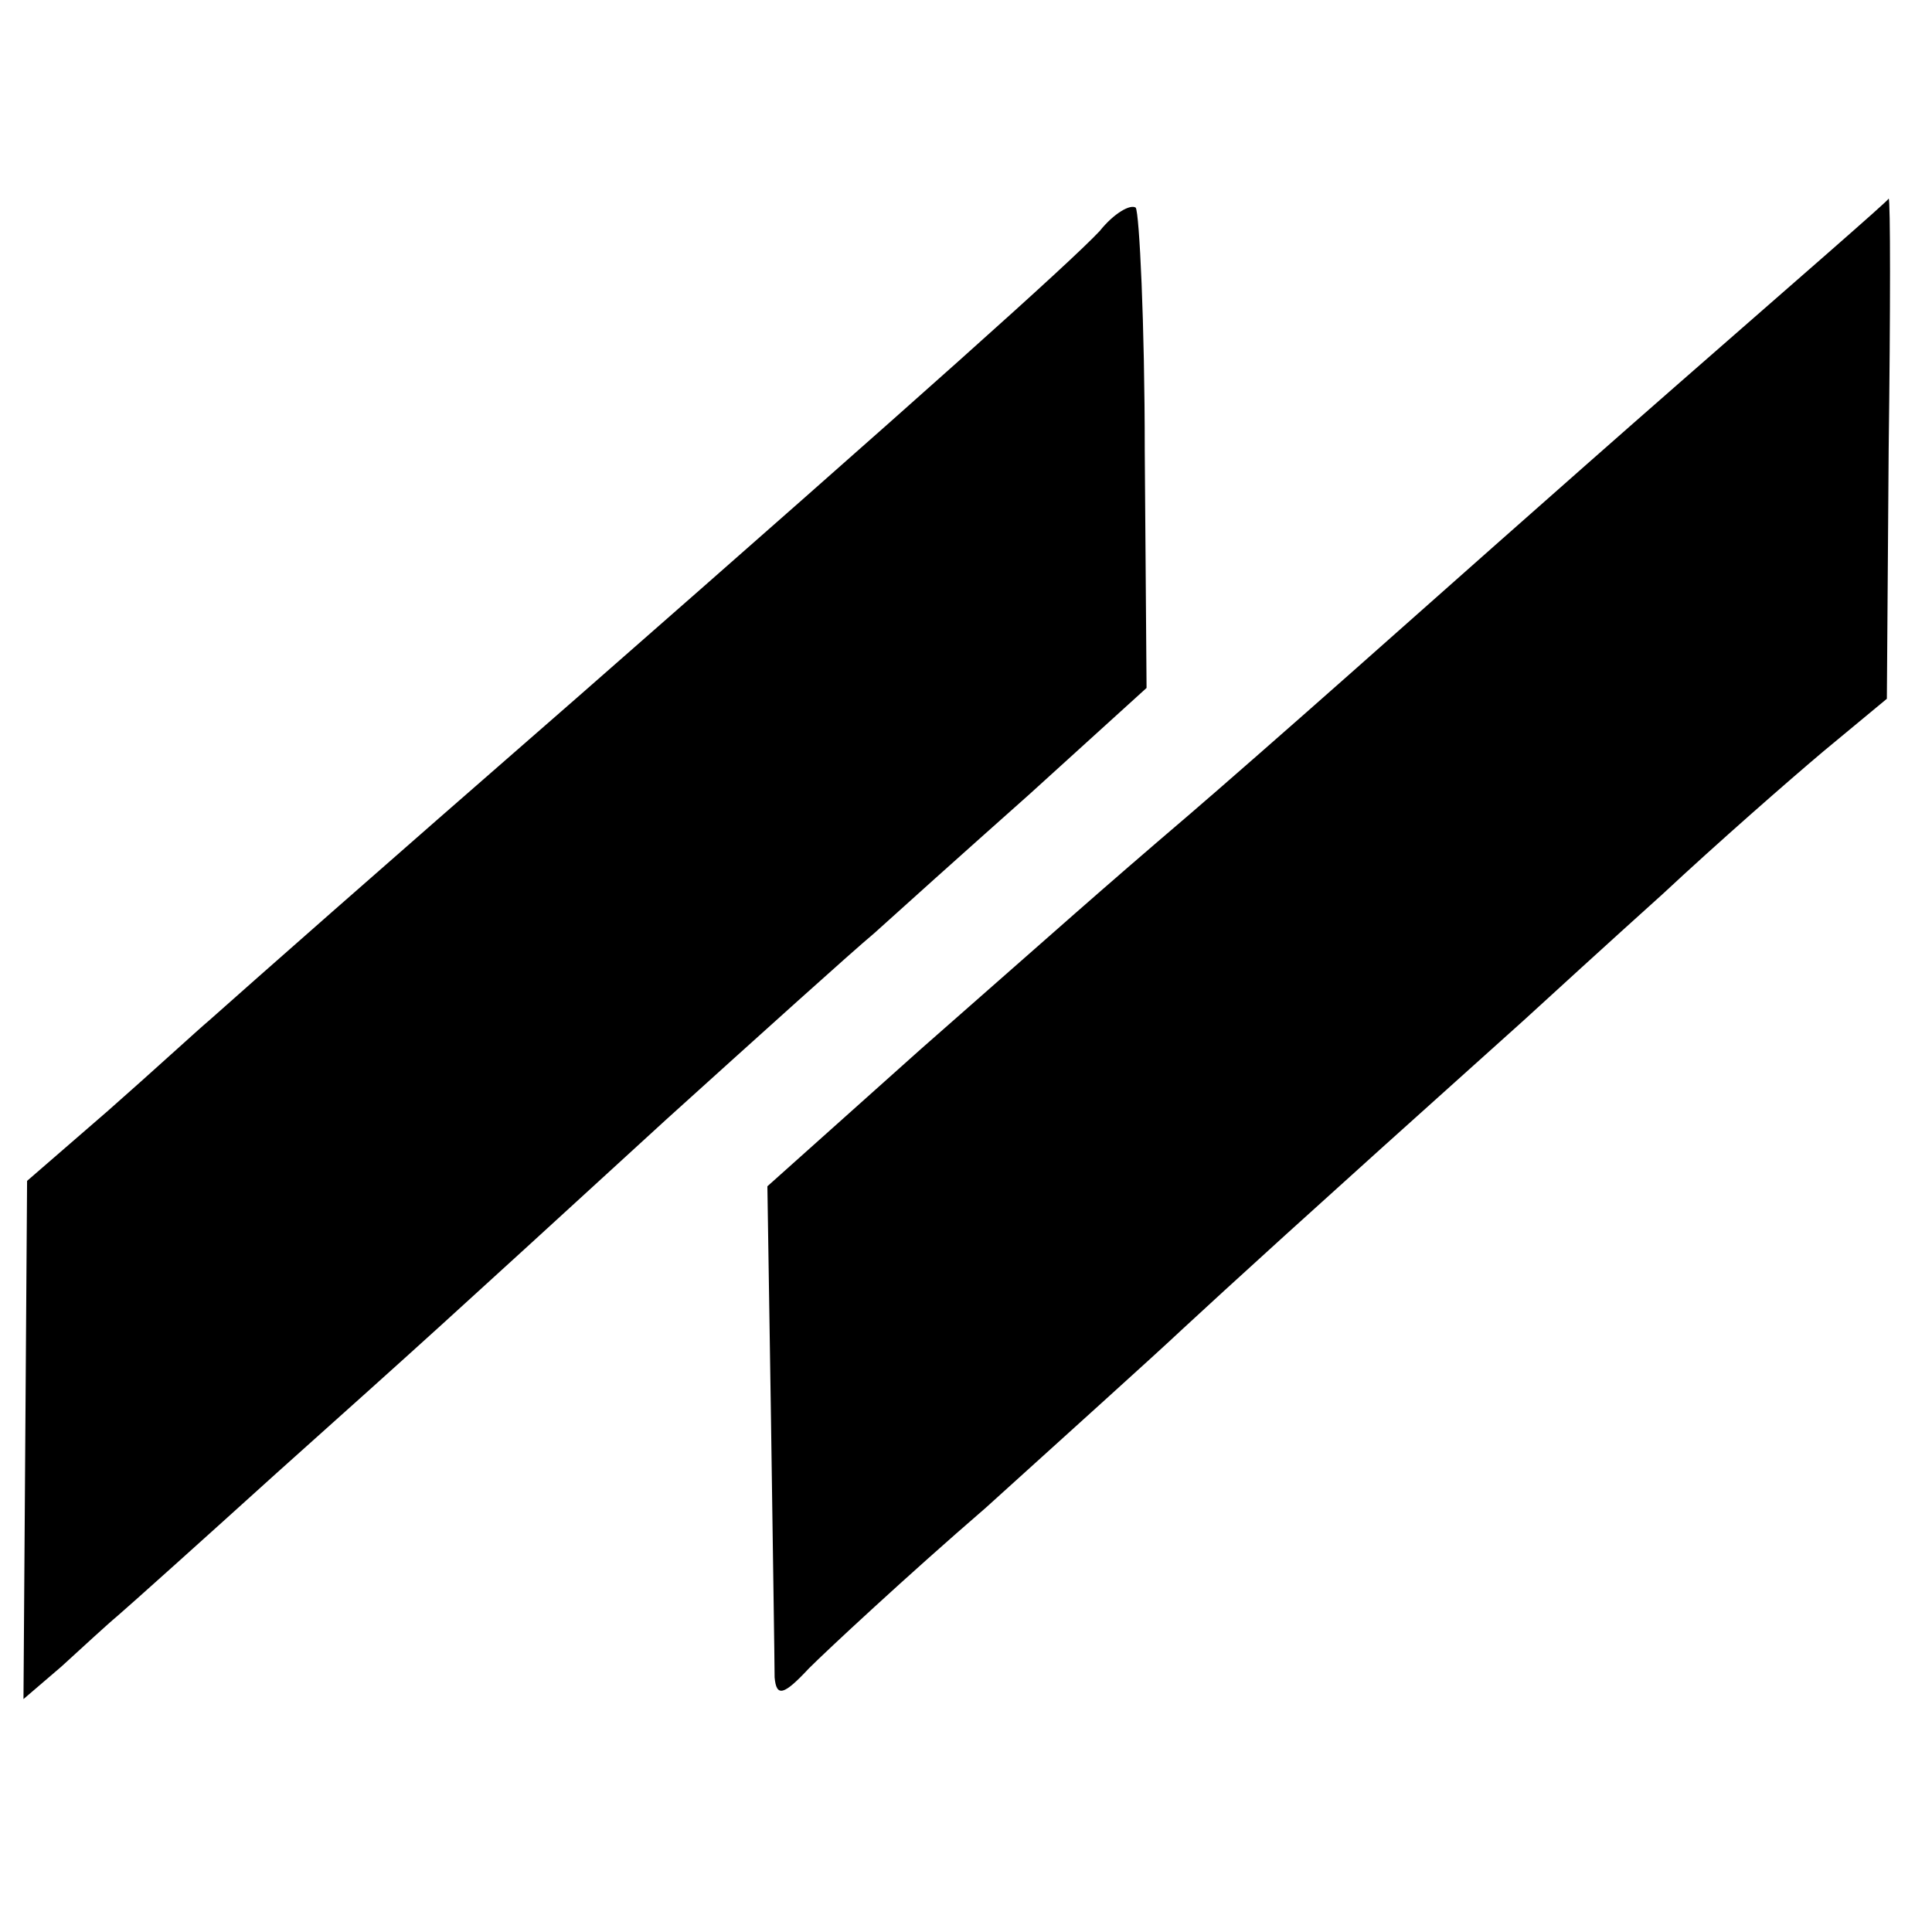
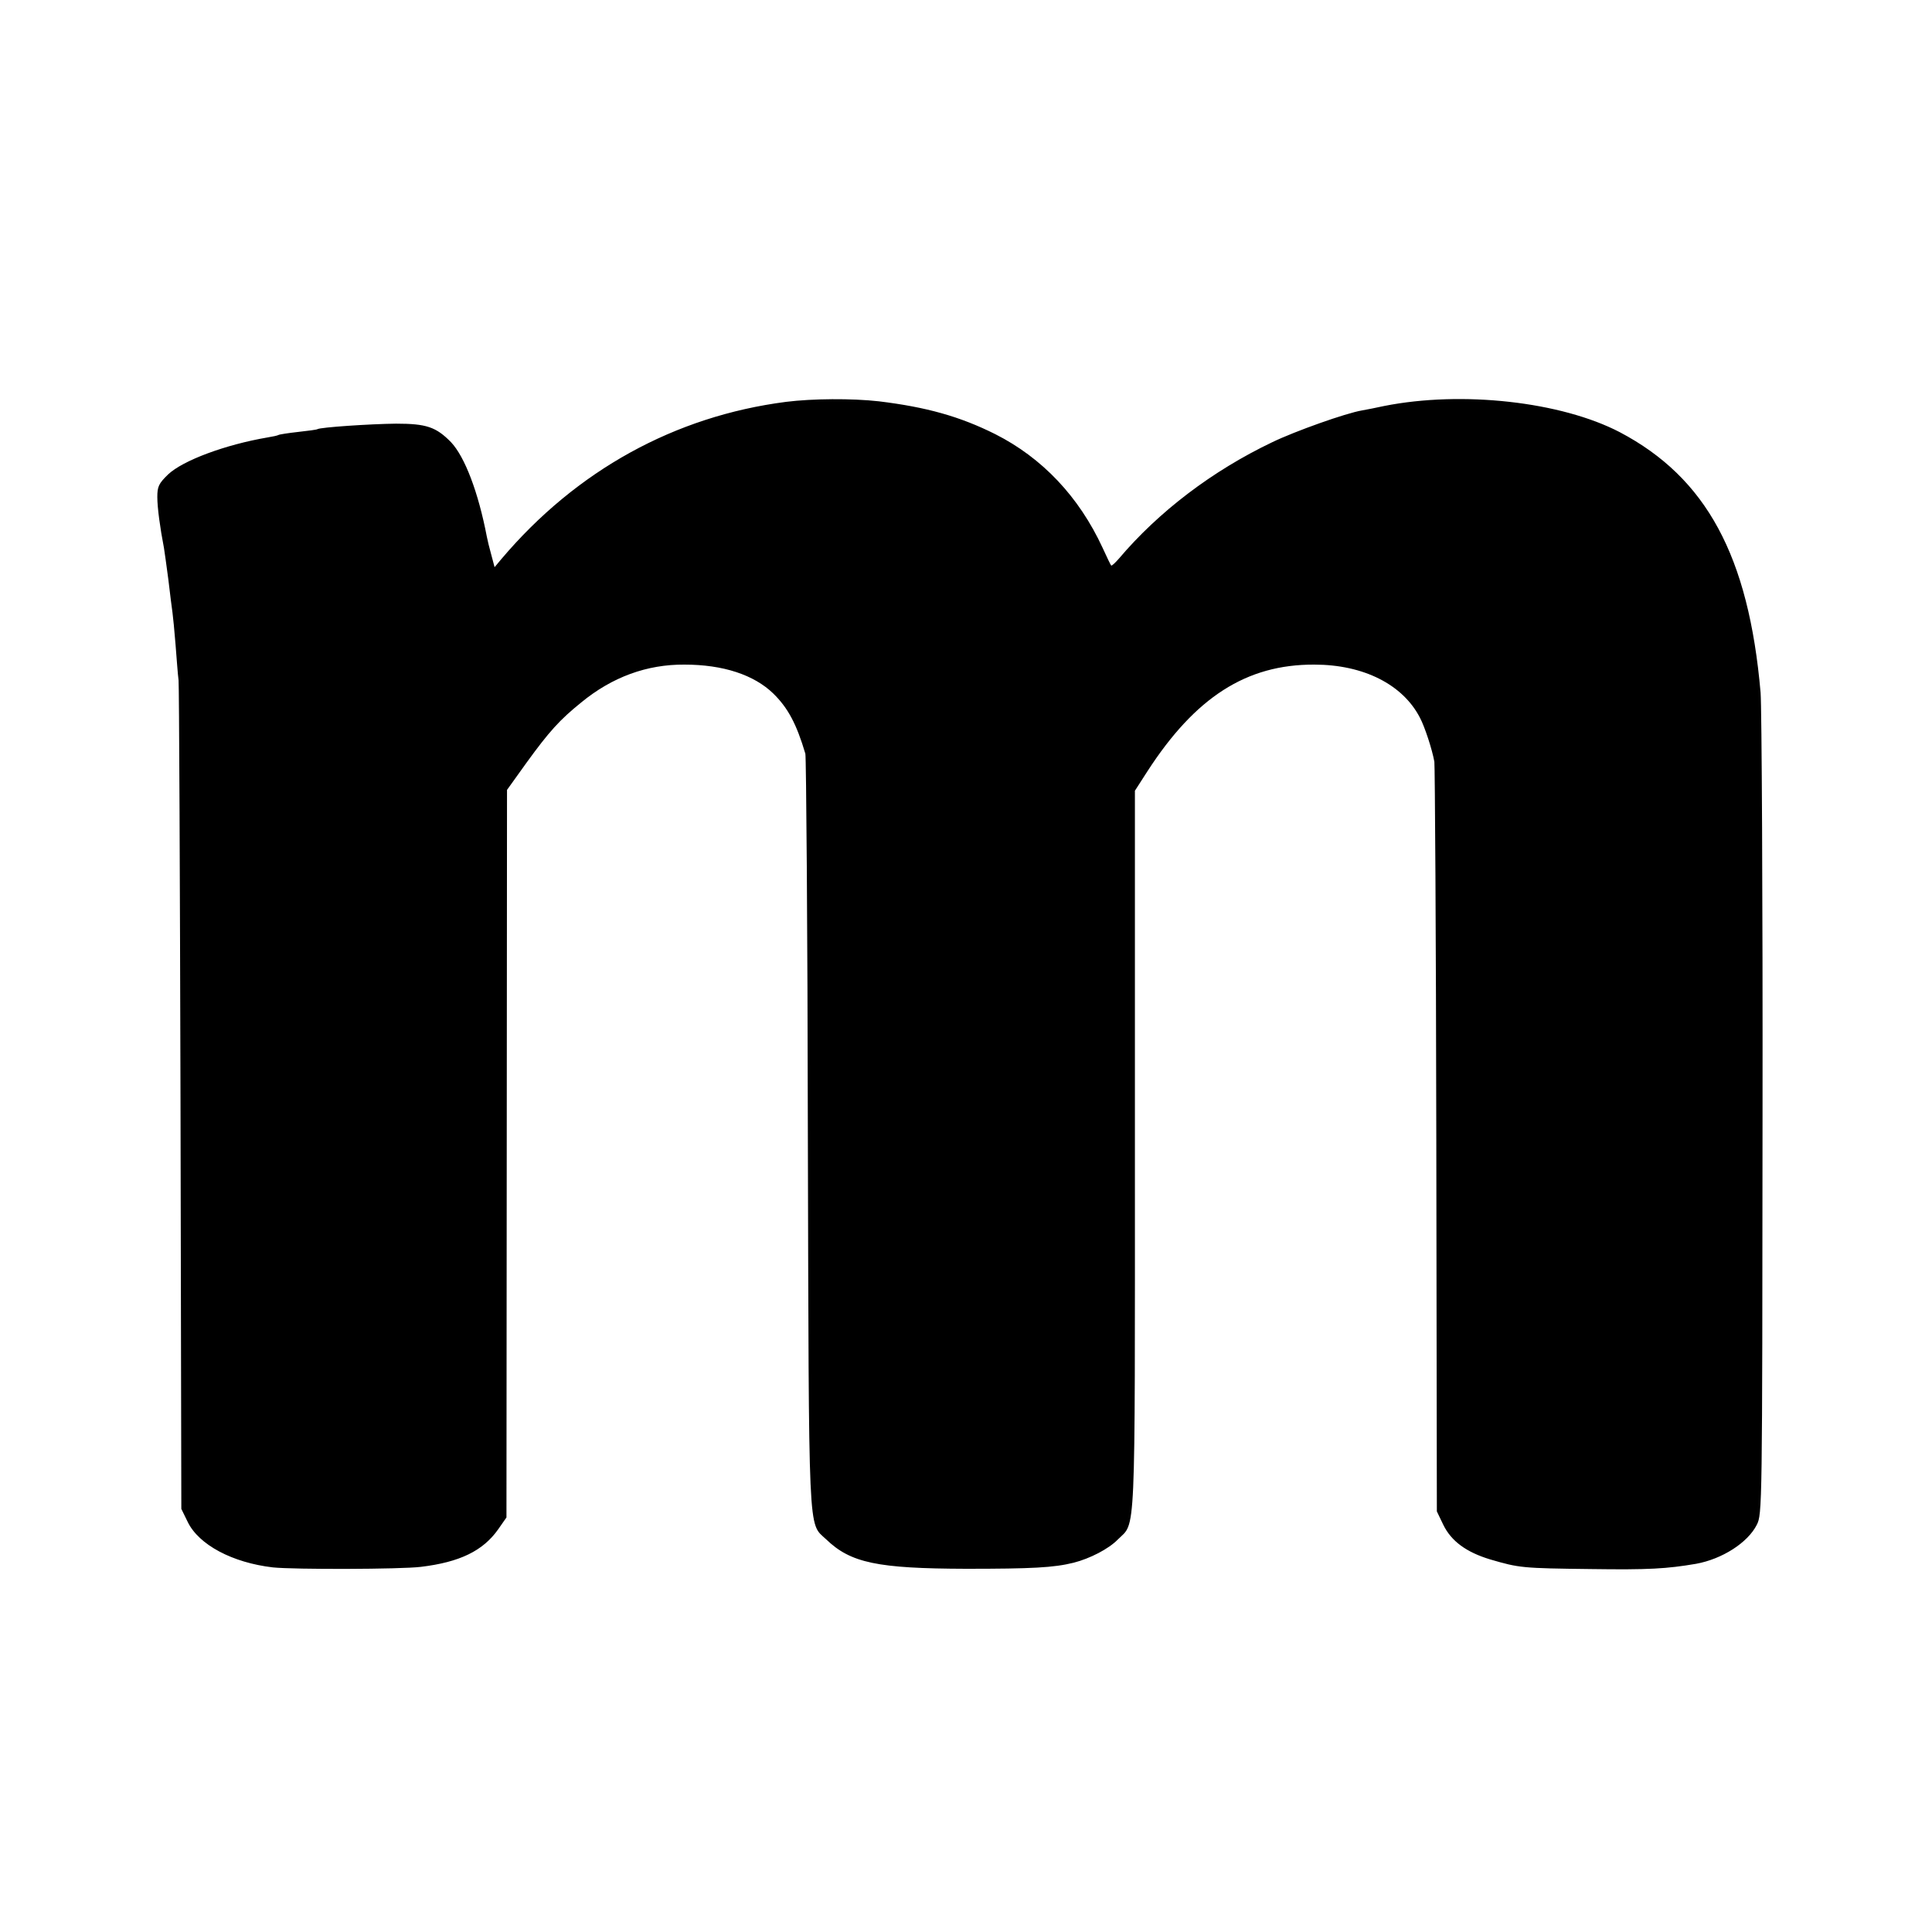
- <svg xmlns="http://www.w3.org/2000/svg" version="1.0" width="107pt" height="107pt" viewBox="0 0 107 107" preserveAspectRatio="xMidYMid meet">
-   <g transform="translate(0,107) scale(0.1,-0.1)" fill="#000000" stroke="none">
-     <path d="M609 942 c-17 -18 -95 -88 -289 -258 -117 -102 -177 -155 -204 -179 -6 -5 -31 -28 -56 -50 l-45 -39 -1 -144 -1 -143 21 18 c11 10 25 23 31 28 7 6 46 41 88 79 86 77 86 77 216 196 52 47 103 93 115 103 11 10 50 45 86 77 l65 59 -1 131 c0 71 -3 132 -5 135 -3 2 -12 -3 -20 -13z" />
-     <path d="M929 857 c-64 -56 -145 -128 -180 -159 -35 -31 -75 -66 -89 -78 -55 -47 -68 -59 -150 -131 l-85 -76 2 -129 c1 -71 2 -135 2 -143 1 -11 5 -10 19 5 10 10 54 51 98 89 43 39 92 83 109 99 26 24 63 58 189 171 12 11 47 43 77 70 30 28 70 63 89 79 l35 29 1 138 c1 77 1 139 0 139 0 -1 -53 -47 -117 -103z" />
+ <svg xmlns="http://www.w3.org/2000/svg" version="1.0" width="700pt" height="700pt" viewBox="0 0 700 700" preserveAspectRatio="xMidYMid meet">
+   <g transform="translate(0,700) scale(0.1,-0.1)" fill="#000000" stroke="none">
+     <path d="M2848 5544 c-403 -52 -759 -248 -1031 -569 l-25 -30 -12 45 c-7 25 -14 54 -16 65 -31 162 -80 290 -130 343 -54 55 -89 67 -199 67 -93 -1 -274 -13 -285 -20 -3 -2 -34 -6 -70 -10 -36 -4 -68 -9 -71 -11 -3 -2 -21 -6 -40 -9 -152 -26 -306 -83 -360 -134 -34 -33 -39 -44 -39 -82 0 -38 10 -112 24 -184 2 -11 9 -63 16 -115 6 -52 13 -106 15 -120 2 -14 7 -65 11 -115 4 -49 8 -108 11 -130 2 -22 5 -706 7 -1521 l3 -1481 23 -47 c40 -83 162 -148 309 -165 77 -8 463 -7 536 2 141 17 225 58 280 136 l30 43 1 1318 1 1318 71 99 c82 113 120 155 198 218 112 92 238 138 374 137 140 0 252 -37 322 -105 53 -52 84 -110 116 -218 3 -13 8 -631 9 -1374 4 -1488 0 -1410 66 -1472 89 -86 186 -106 507 -107 238 0 318 4 390 22 59 15 127 50 160 84 66 66 62 -28 62 1408 l0 1305 45 70 c174 269 359 388 605 387 178 0 321 -72 383 -193 17 -32 44 -114 52 -159 2 -14 6 -630 7 -1370 l2 -1346 23 -48 c29 -60 84 -100 170 -126 106 -31 115 -32 366 -35 208 -3 274 1 380 19 94 17 187 76 220 141 20 39 20 61 21 1480 1 792 -3 1483 -7 1535 -43 496 -197 779 -510 944 -213 111 -572 151 -854 95 -27 -6 -63 -13 -80 -16 -59 -10 -242 -75 -325 -115 -218 -104 -412 -252 -556 -422 -14 -16 -26 -27 -28 -25 -2 2 -16 31 -31 64 -86 186 -219 326 -389 412 -128 64 -249 98 -422 119 -98 11 -240 10 -336 -2z" />
  </g>
</svg>
